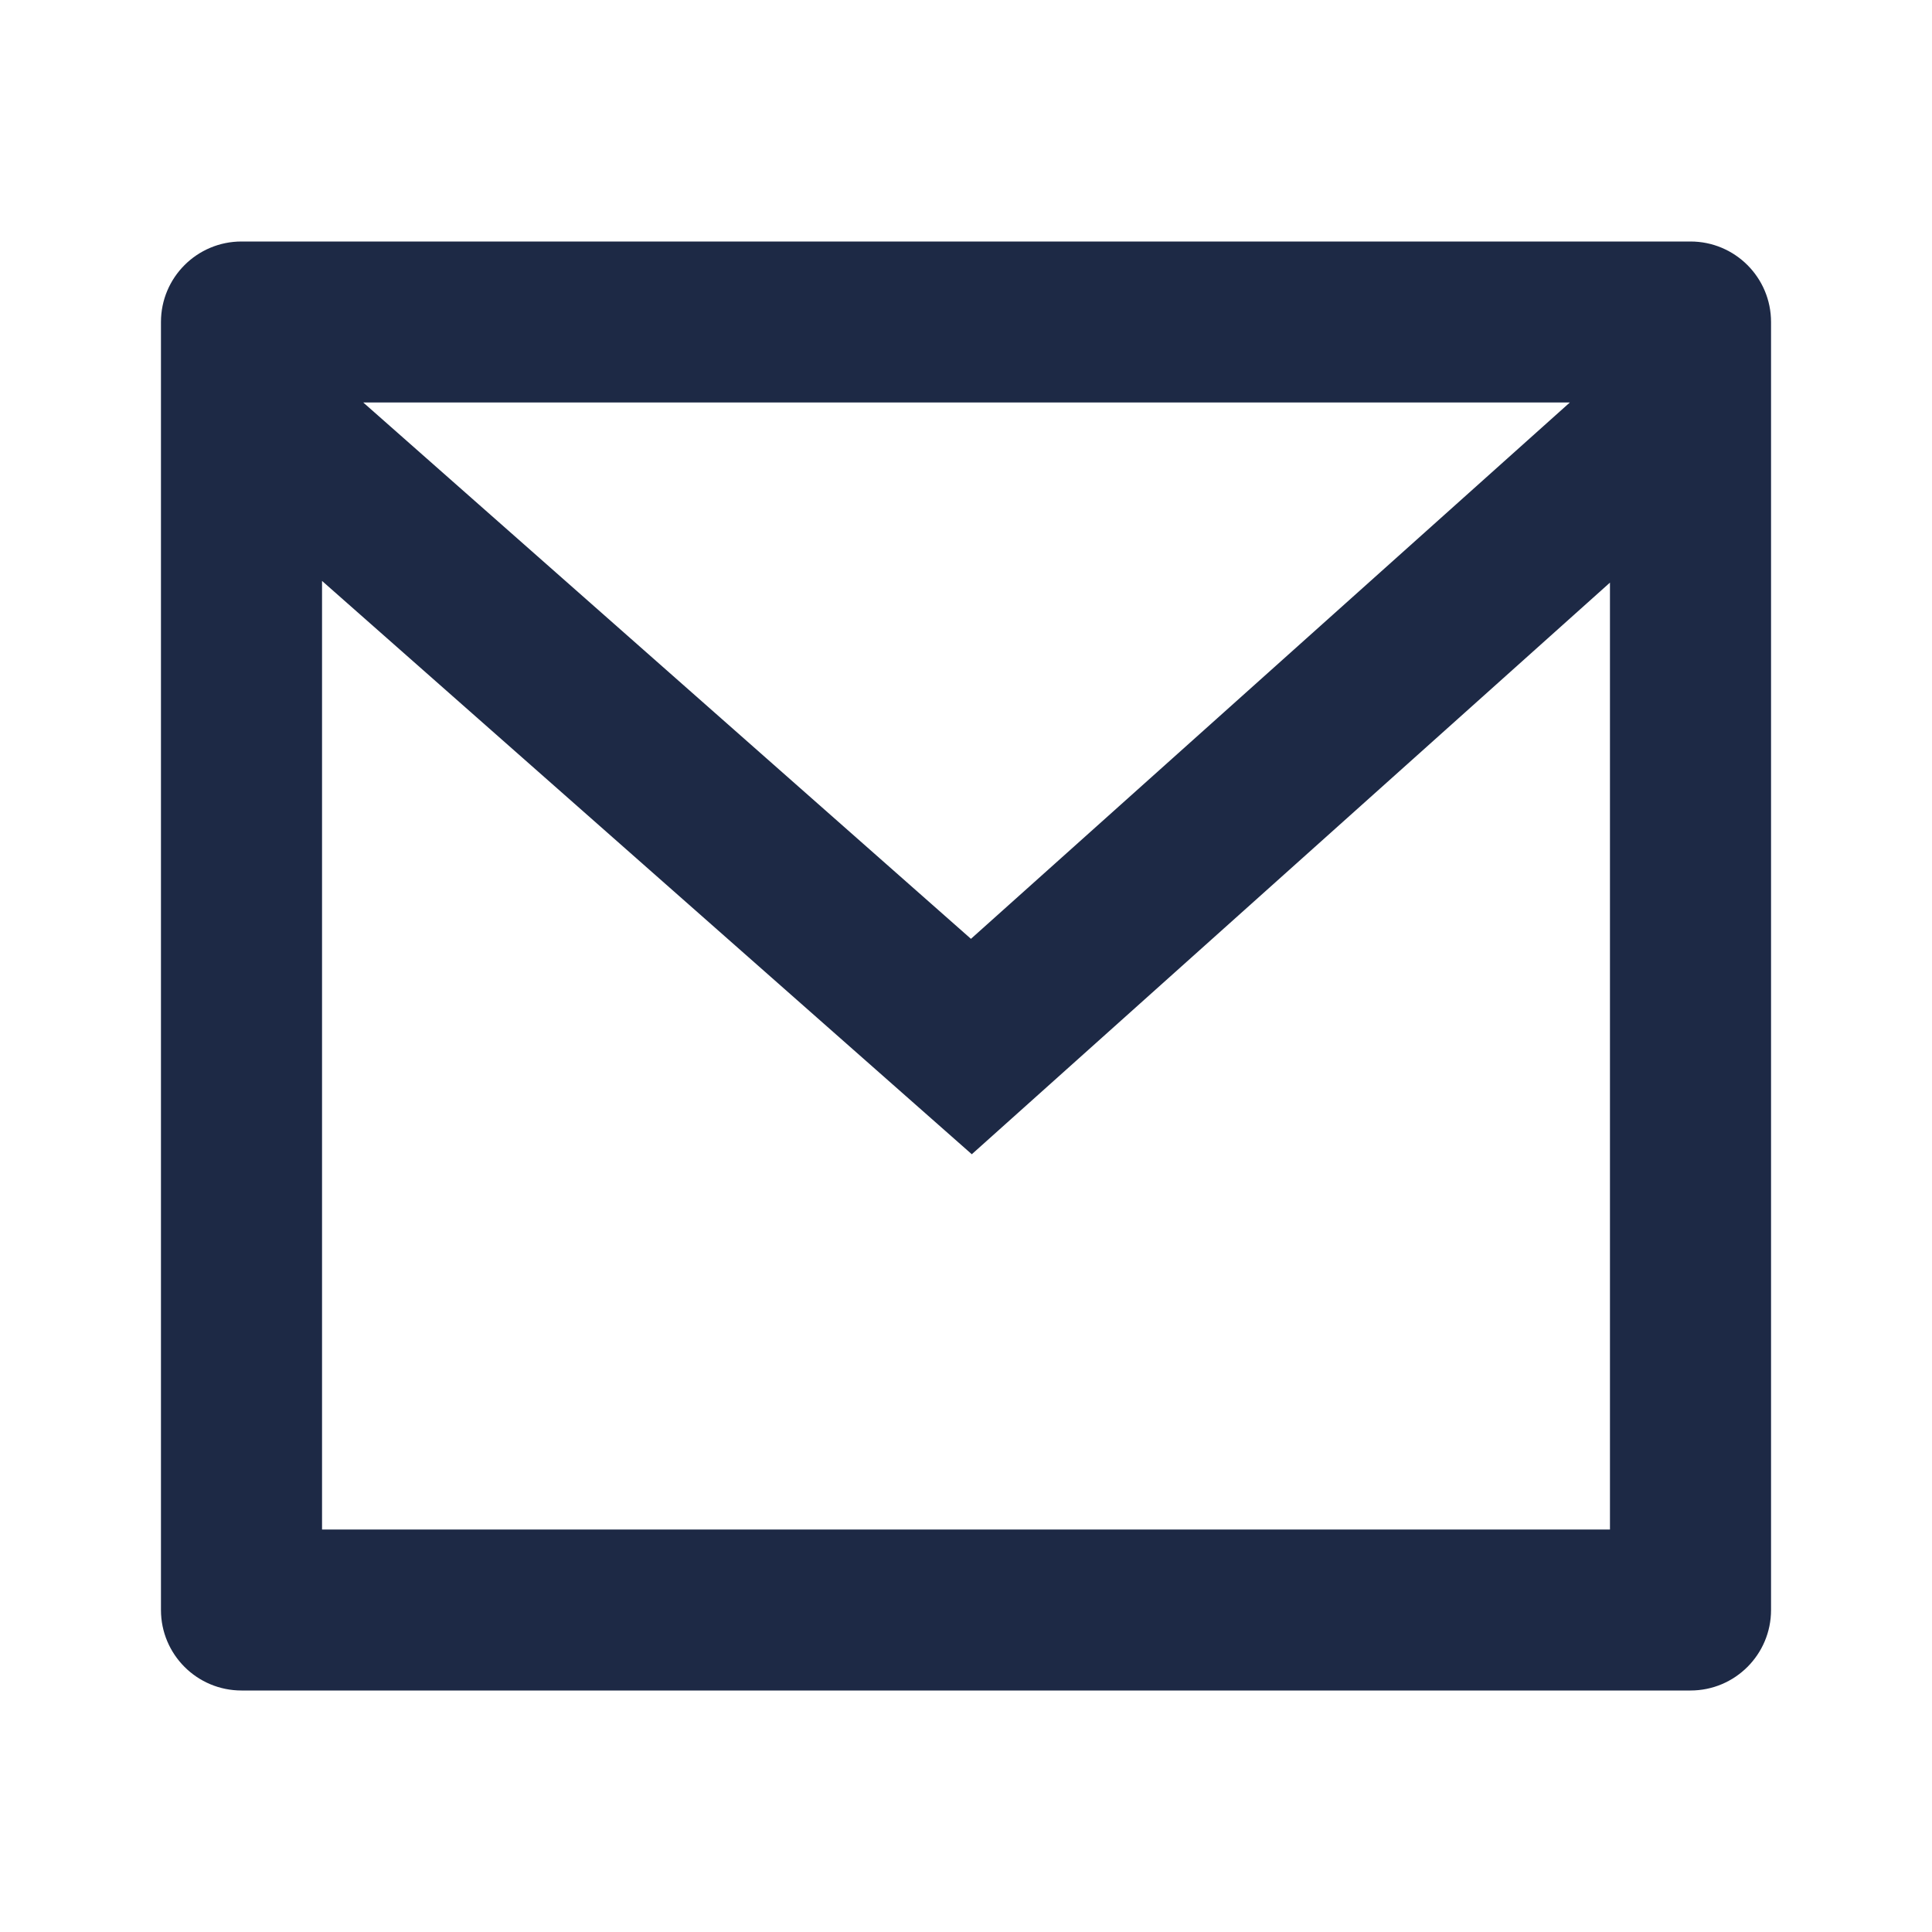
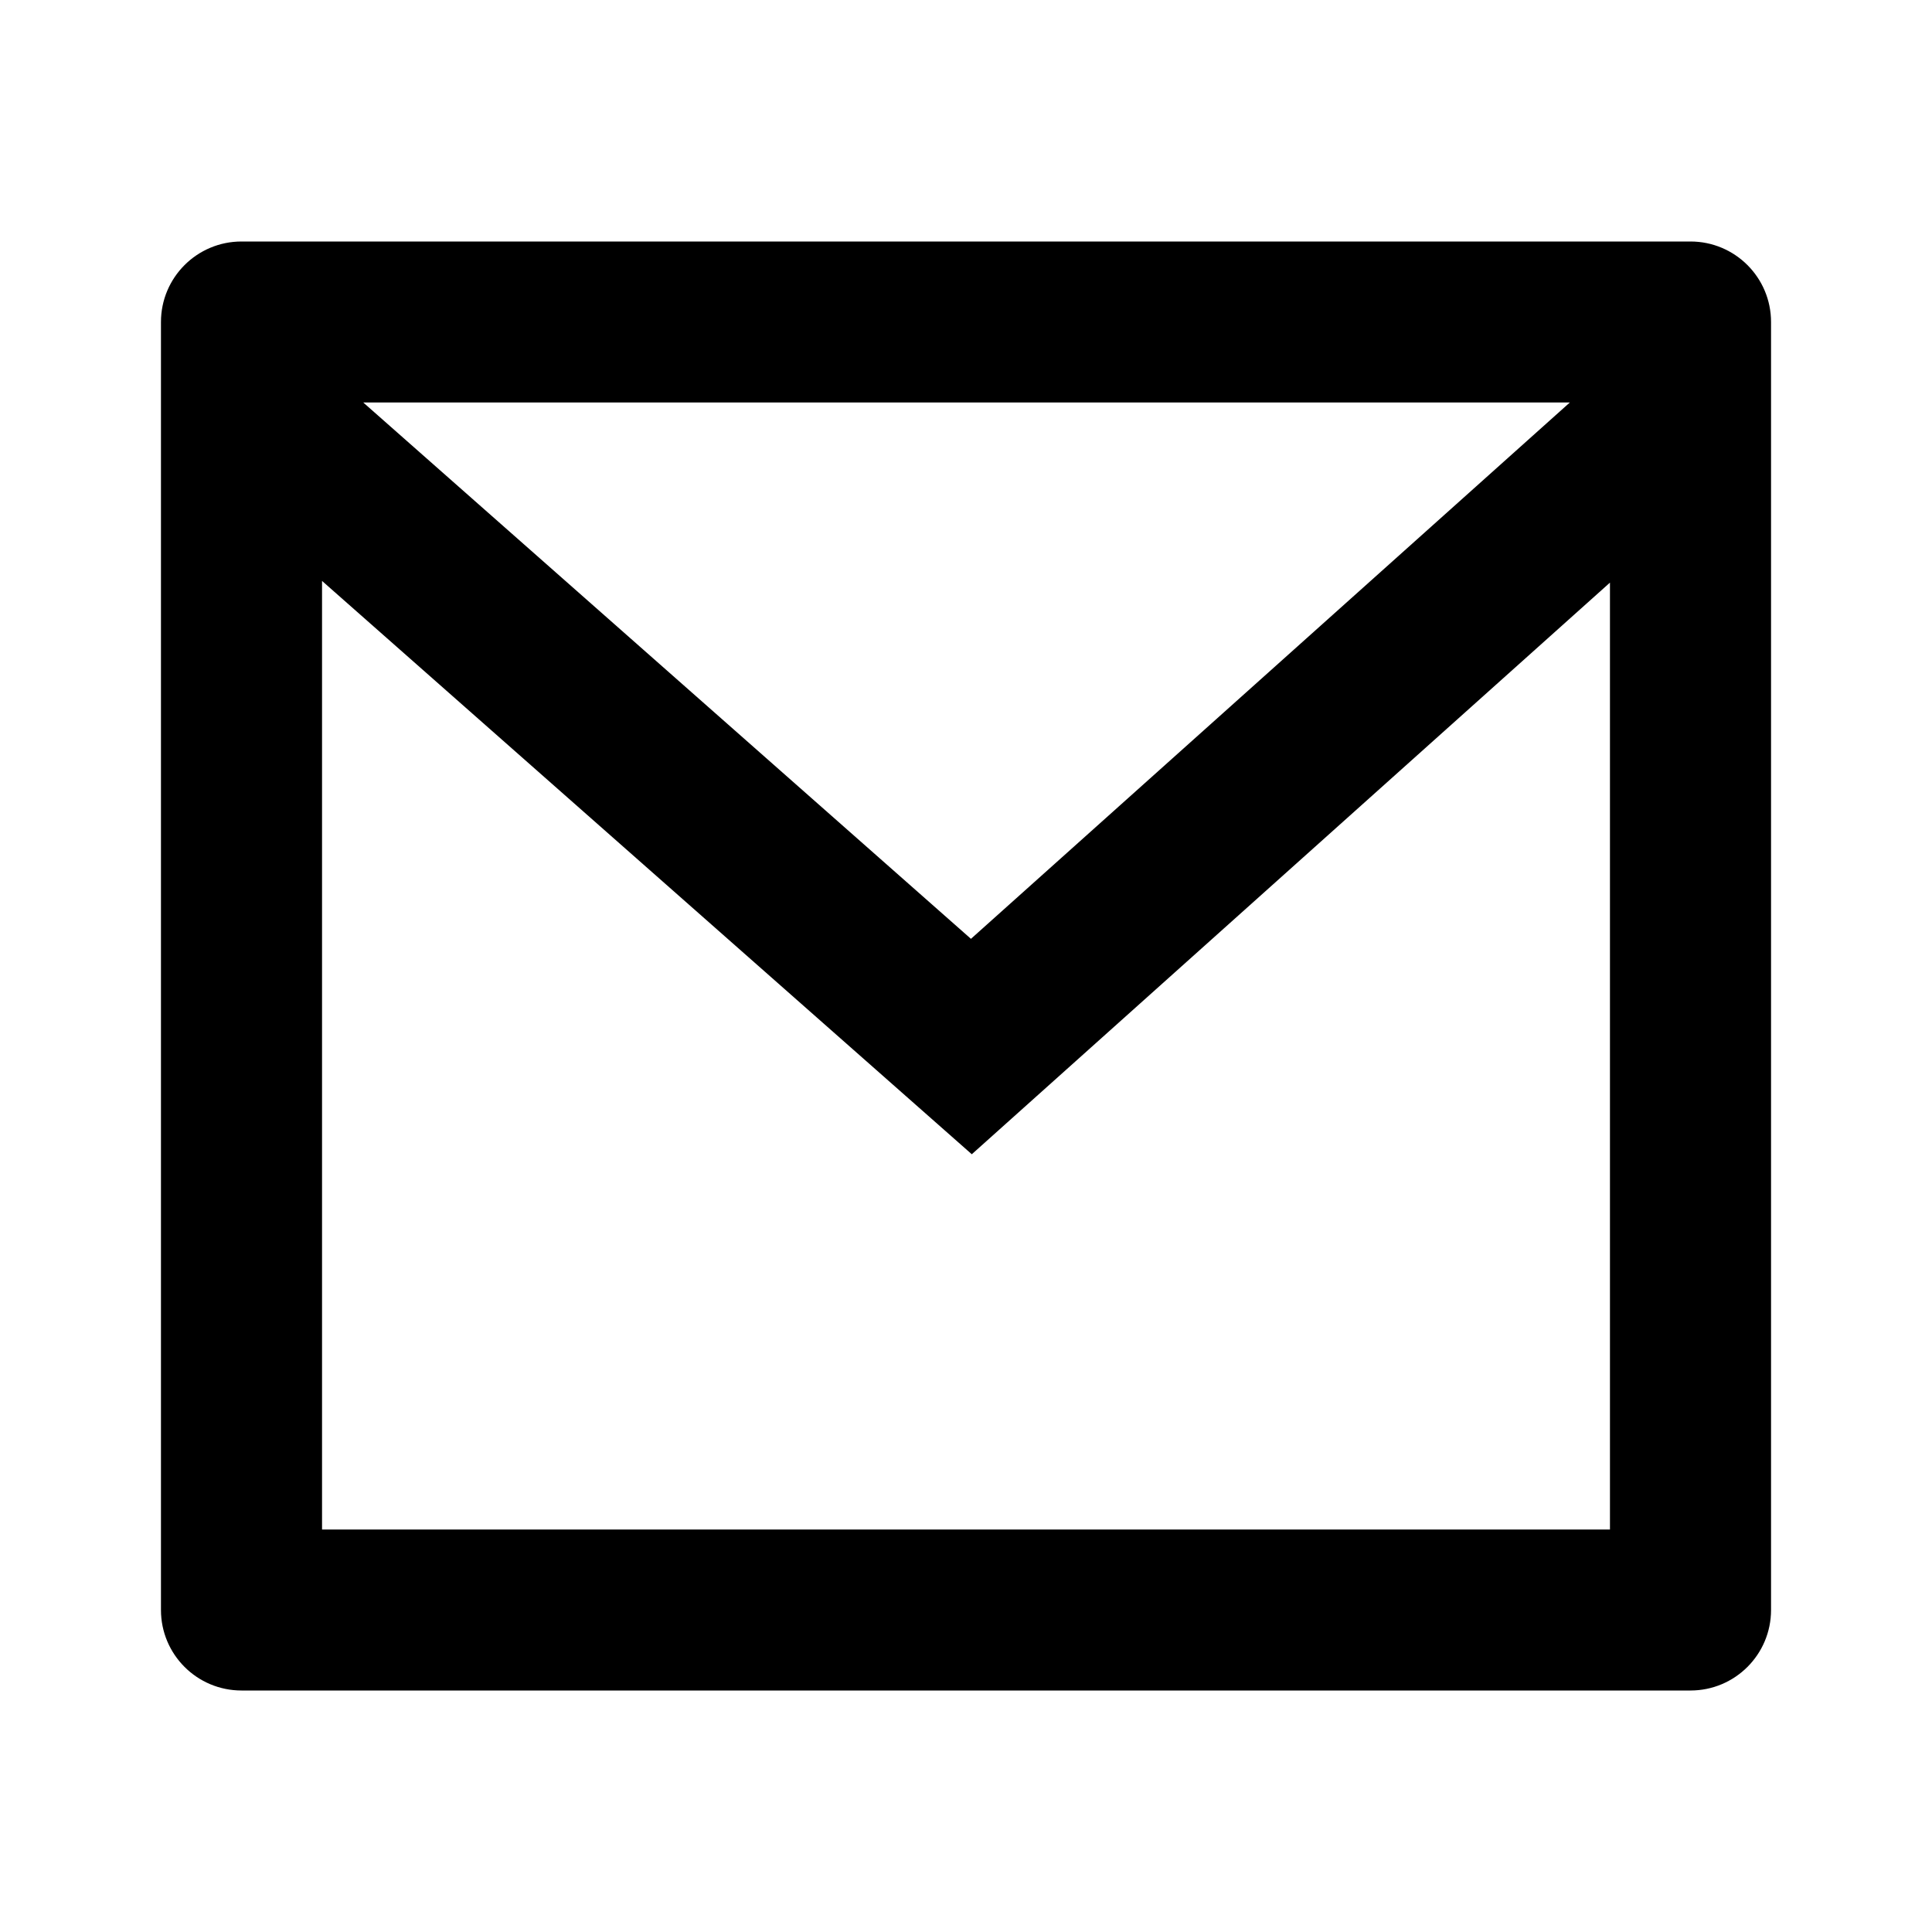
<svg xmlns="http://www.w3.org/2000/svg" width="16px" height="16px" viewBox="0 0 16 16" version="1.1">
-   <g id="页面-1" stroke="none" stroke-width="1" fill="none" fill-rule="evenodd">
+   <g id="页面-1" stroke="none" stroke-width="0" fill="none" fill-rule="evenodd">
    <g id="mail-line">
      <polygon id="路径" points="0 0 16 0 16 16 0 16" />
-       <path d="M2,2 L14,2 C14.368,2 14.667,2.298 14.667,2.667 L14.667,13.333 C14.667,13.702 14.368,14 14,14 L2,14 C1.632,14 1.333,13.702 1.333,13.333 L1.333,2.667 C1.333,2.298 1.632,2 2,2 Z M13.333,4.825 L8.048,9.559 L2.667,4.811 L2.667,12.667 L13.333,12.667 L13.333,4.825 Z M3.008,3.333 L8.041,7.775 L13.001,3.333 L3.008,3.333 Z" id="形状" fill="#1D2945" fill-rule="nonzero" />
+       <path d="M2,2 L14,2 C14.368,2 14.667,2.298 14.667,2.667 L14.667,13.333 C14.667,13.702 14.368,14 14,14 L2,14 C1.632,14 1.333,13.702 1.333,13.333 L1.333,2.667 C1.333,2.298 1.632,2 2,2 Z M13.333,4.825 L8.048,9.559 L2.667,4.811 L2.667,12.667 L13.333,12.667 L13.333,4.825 Z M3.008,3.333 L8.041,7.775 L13.001,3.333 L3.008,3.333 Z" id="形状" fill="currentColor" fill-rule="nonzero" />
    </g>
  </g>
</svg>
